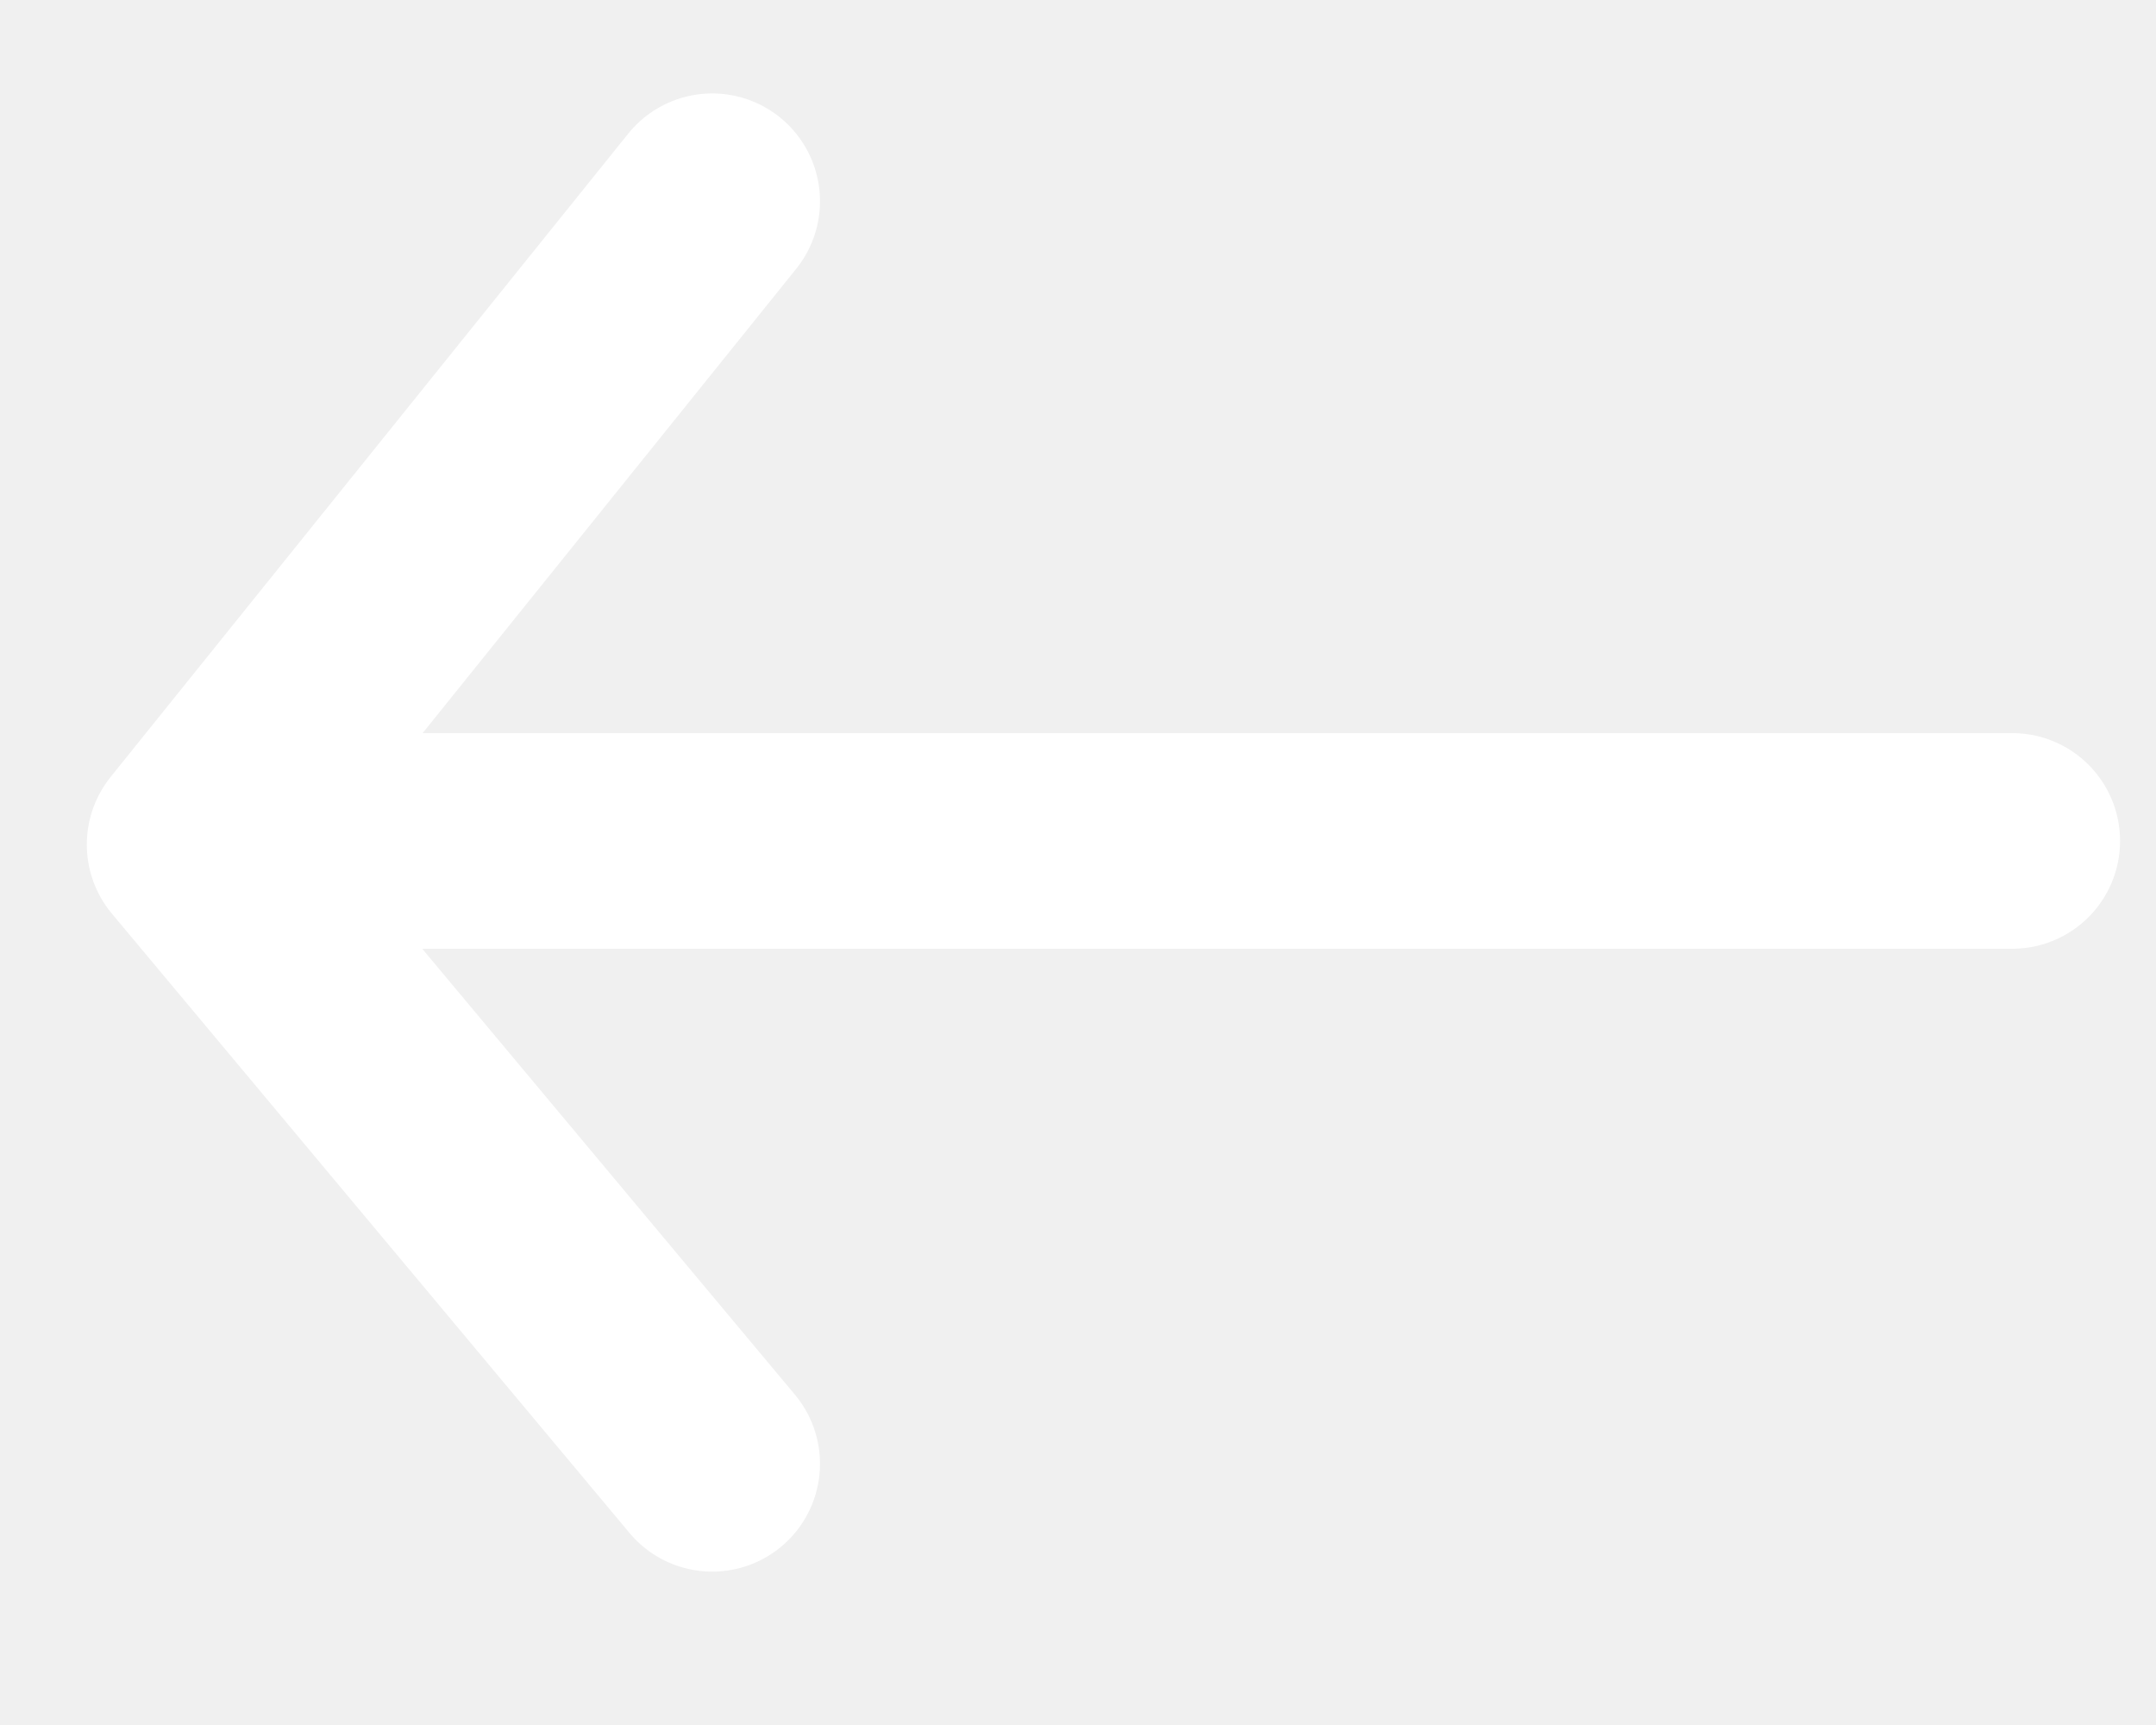
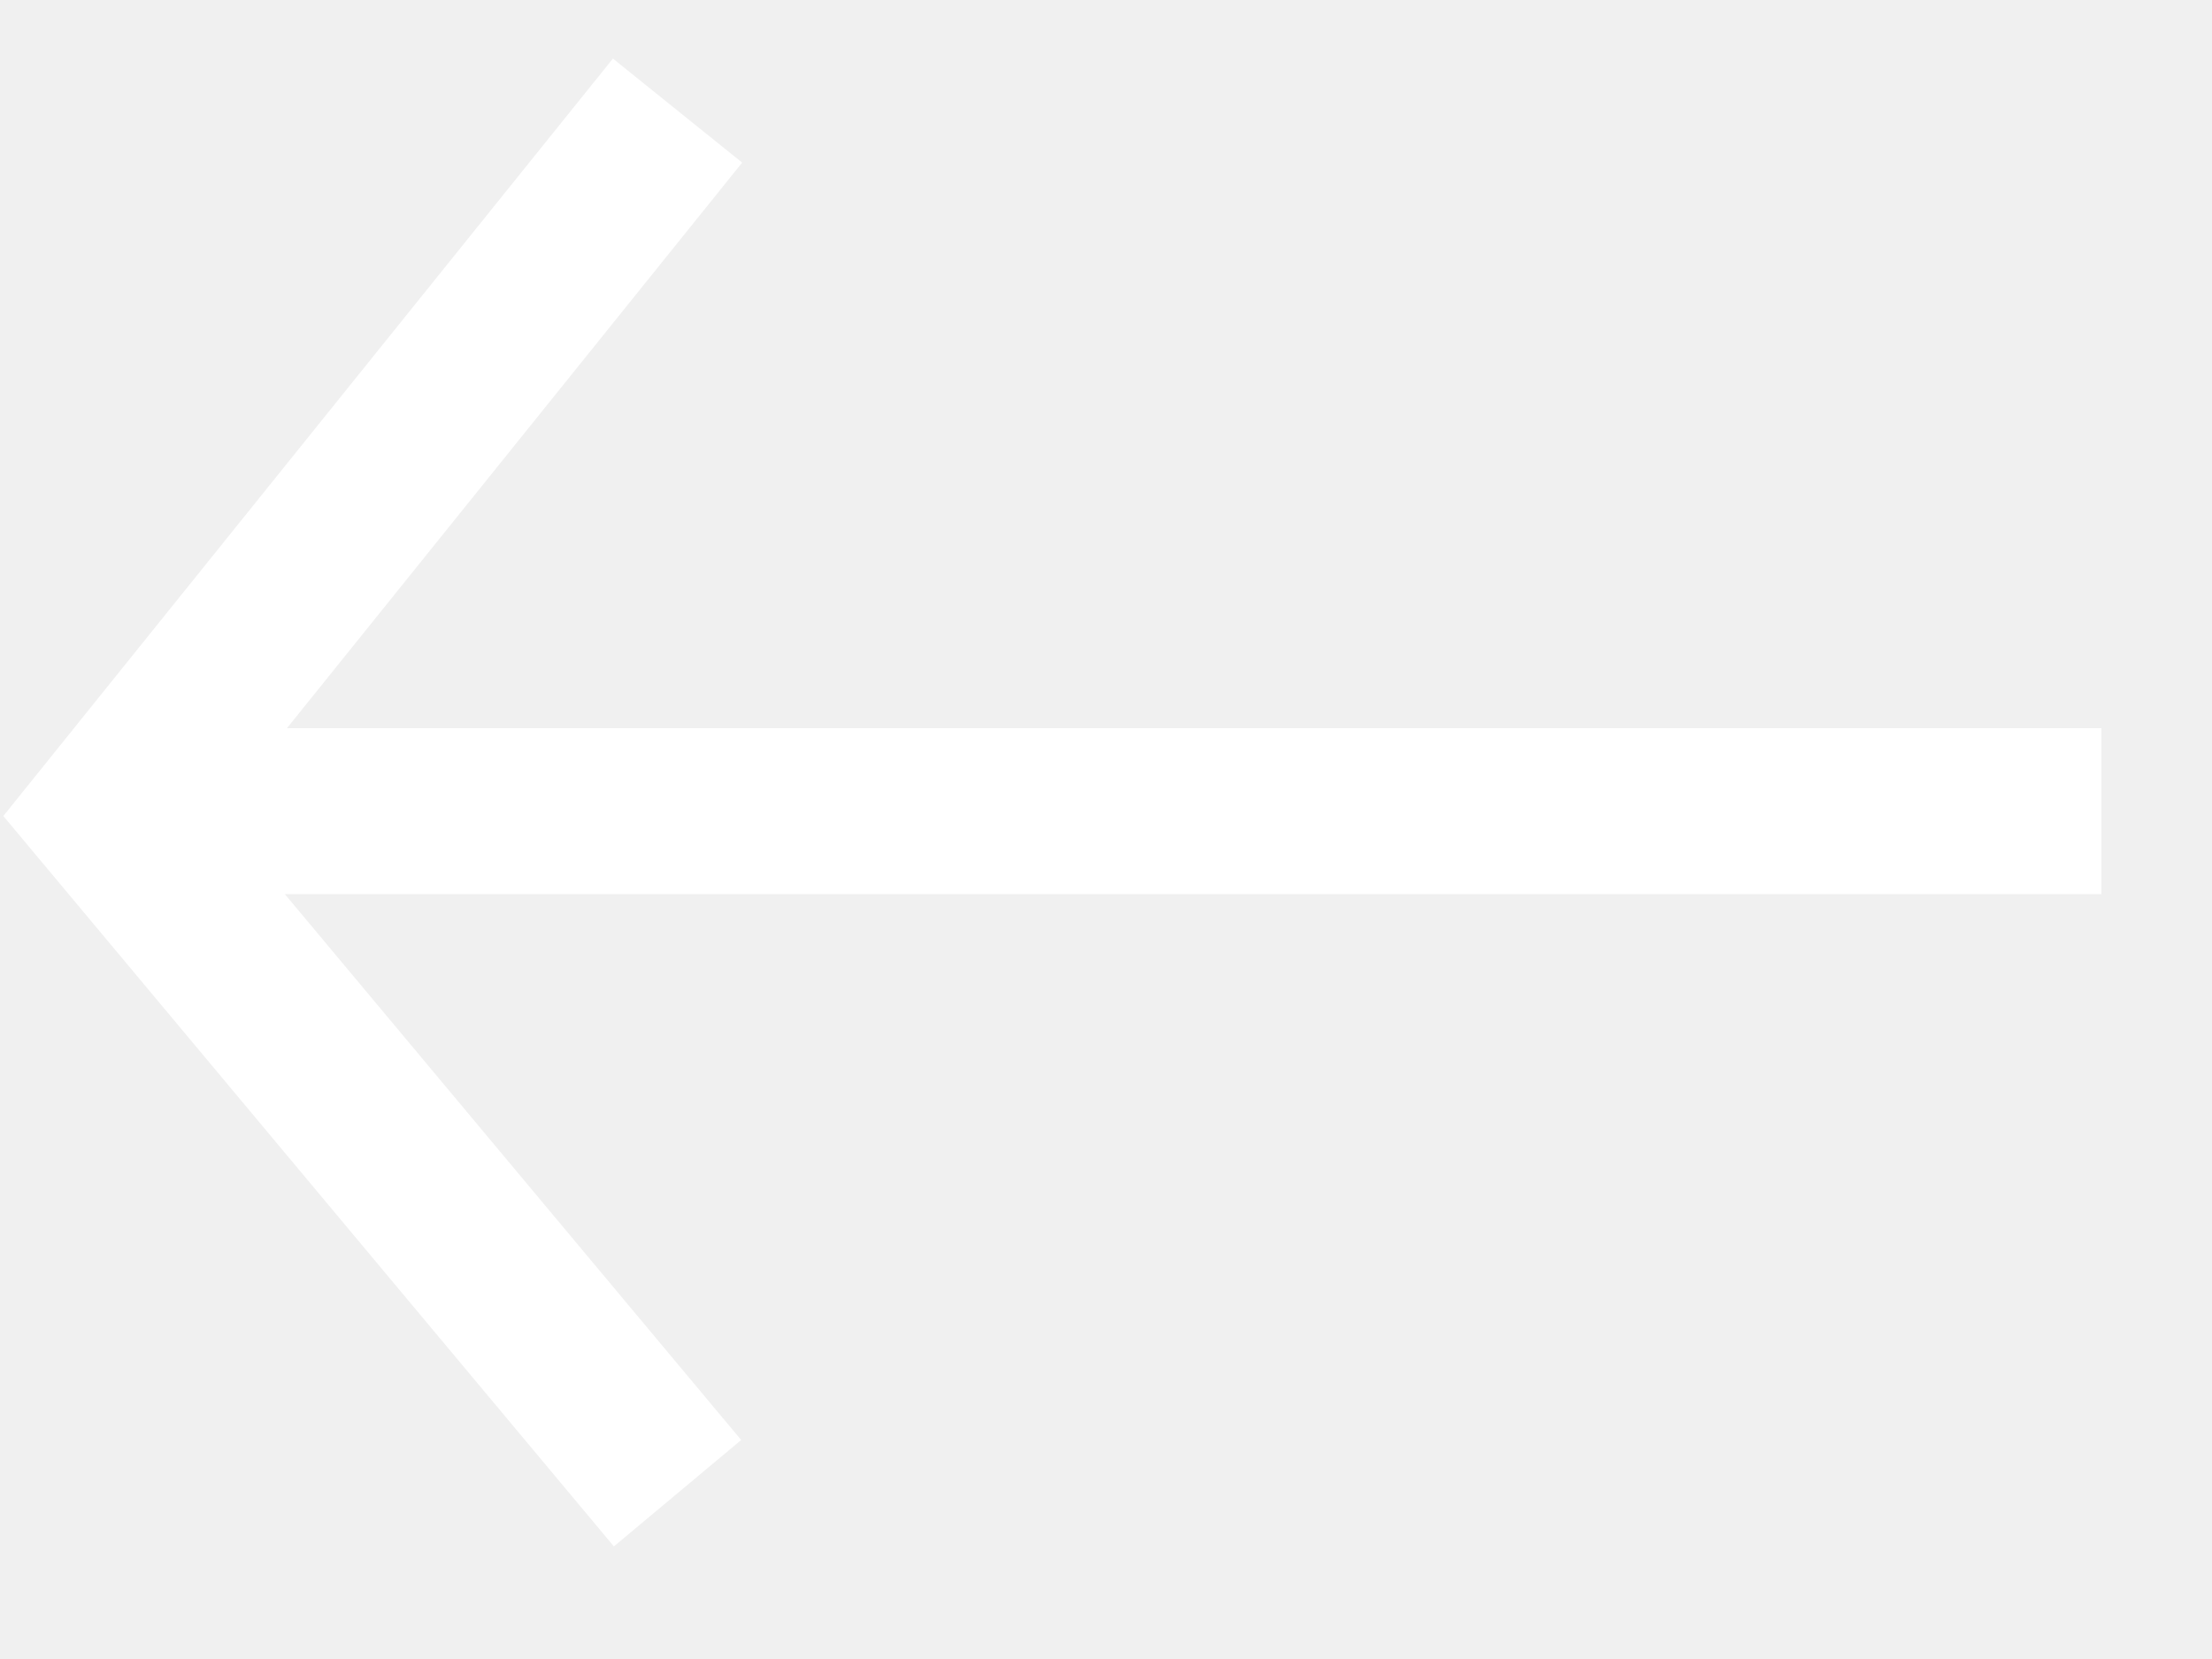
- <svg xmlns="http://www.w3.org/2000/svg" width="15px" height="12px" viewBox="0 0 15 12" version="1.1">
-   <g id="Page-1" stroke="none" stroke-width="1" fill="none" fill-rule="evenodd" stroke-linecap="round" stroke-linejoin="round">
-     <g id="arrow-white" transform="translate(7.5, 6) scale(-1, 1) translate(-7.5, -6) translate(1, 1)" stroke="#FFFFFF" stroke-width="1.5">
-       <line x1="0" y1="4.85" x2="12" y2="4.85" id="Path" />
-       <polyline id="Path-2" points="9.045 0.4 12.646 4.875 9.045 9.183" />
+ <svg xmlns="http://www.w3.org/2000/svg" width="20px" height="15px" viewBox="0 0 20 15" version="1.1">
+   <g id="Visual-concepts" stroke="none" stroke-width="1" fill="none" fill-rule="evenodd">
+     <g id="Home-/-Desk-(2)" transform="translate(-903, -2828)" stroke="#FFFFFF" stroke-width="1.5">
+       <g id="arrow-white-left" transform="translate(904, 2829)">
+         <g id="arrow-white" transform="translate(9, 6.250555) scale(-1, 1) translate(-9, -6.250555) ">
+           <line x1="0" y1="6.334" x2="17.081" y2="6.334" id="Path" />
+           <polyline id="Path-2" points="12.874 -4.74081303e-16 18 6.369 12.874 12.501" />
+         </g>
+       </g>
    </g>
  </g>
</svg>
